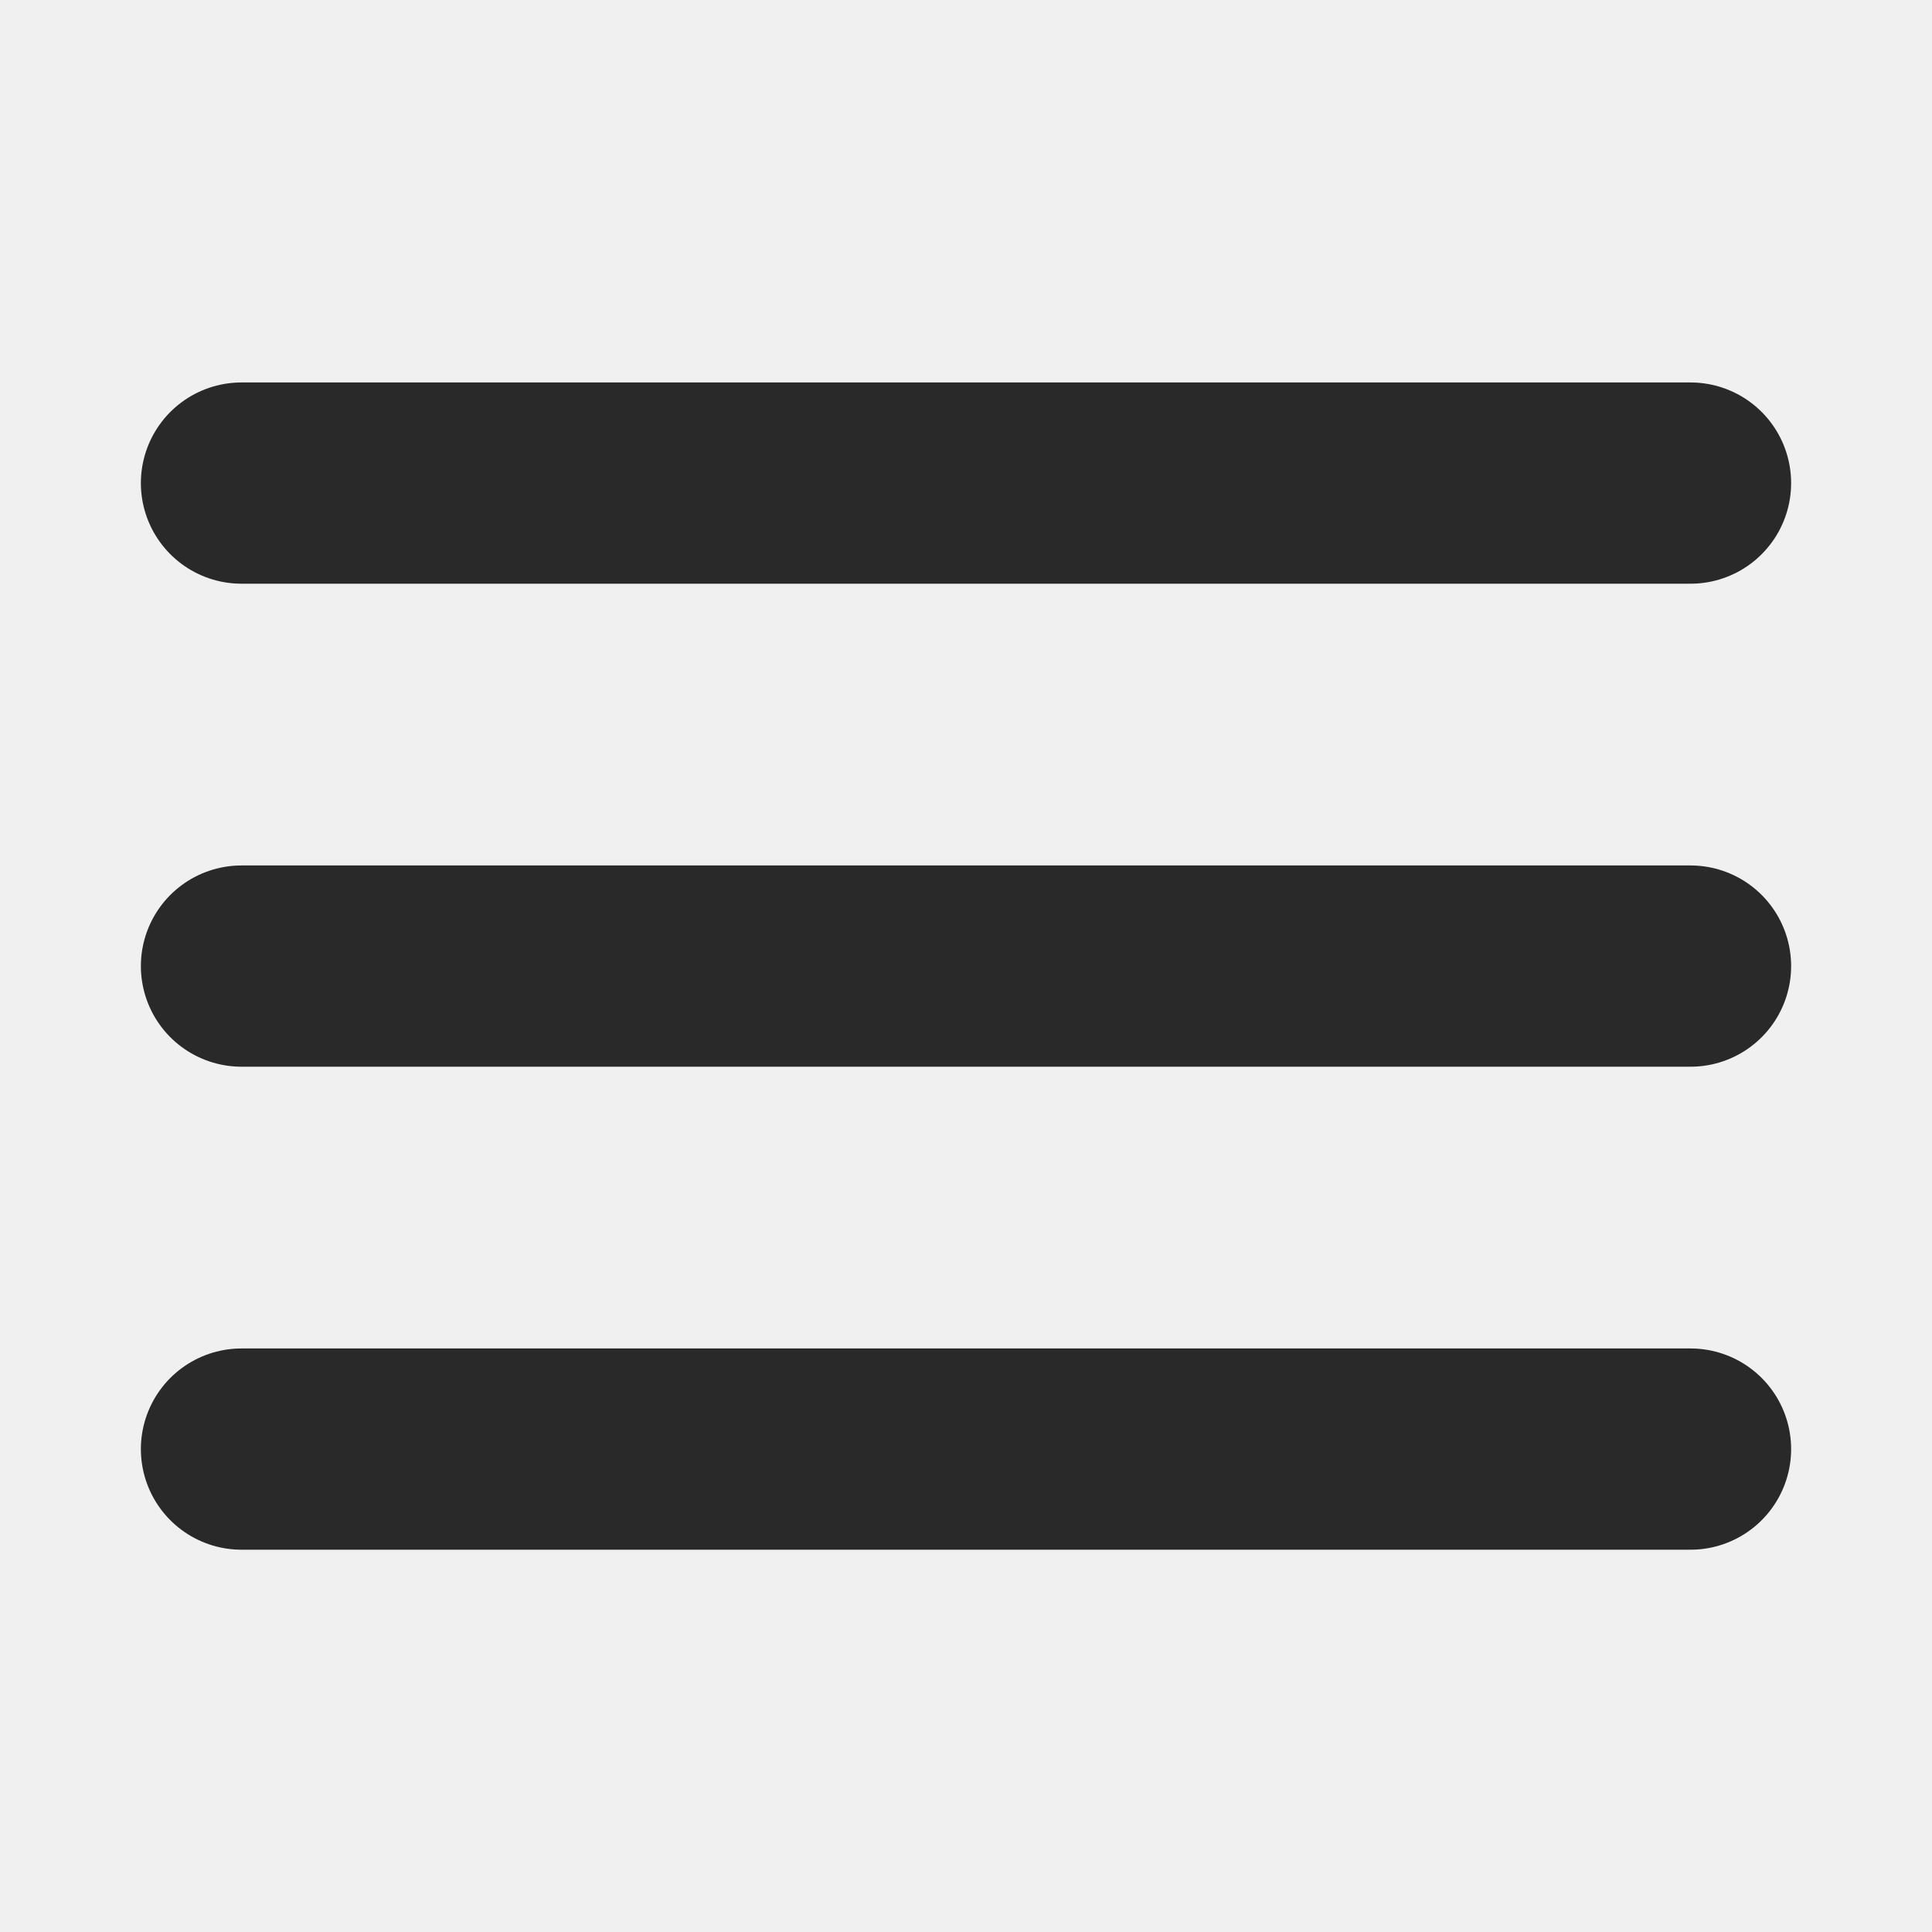
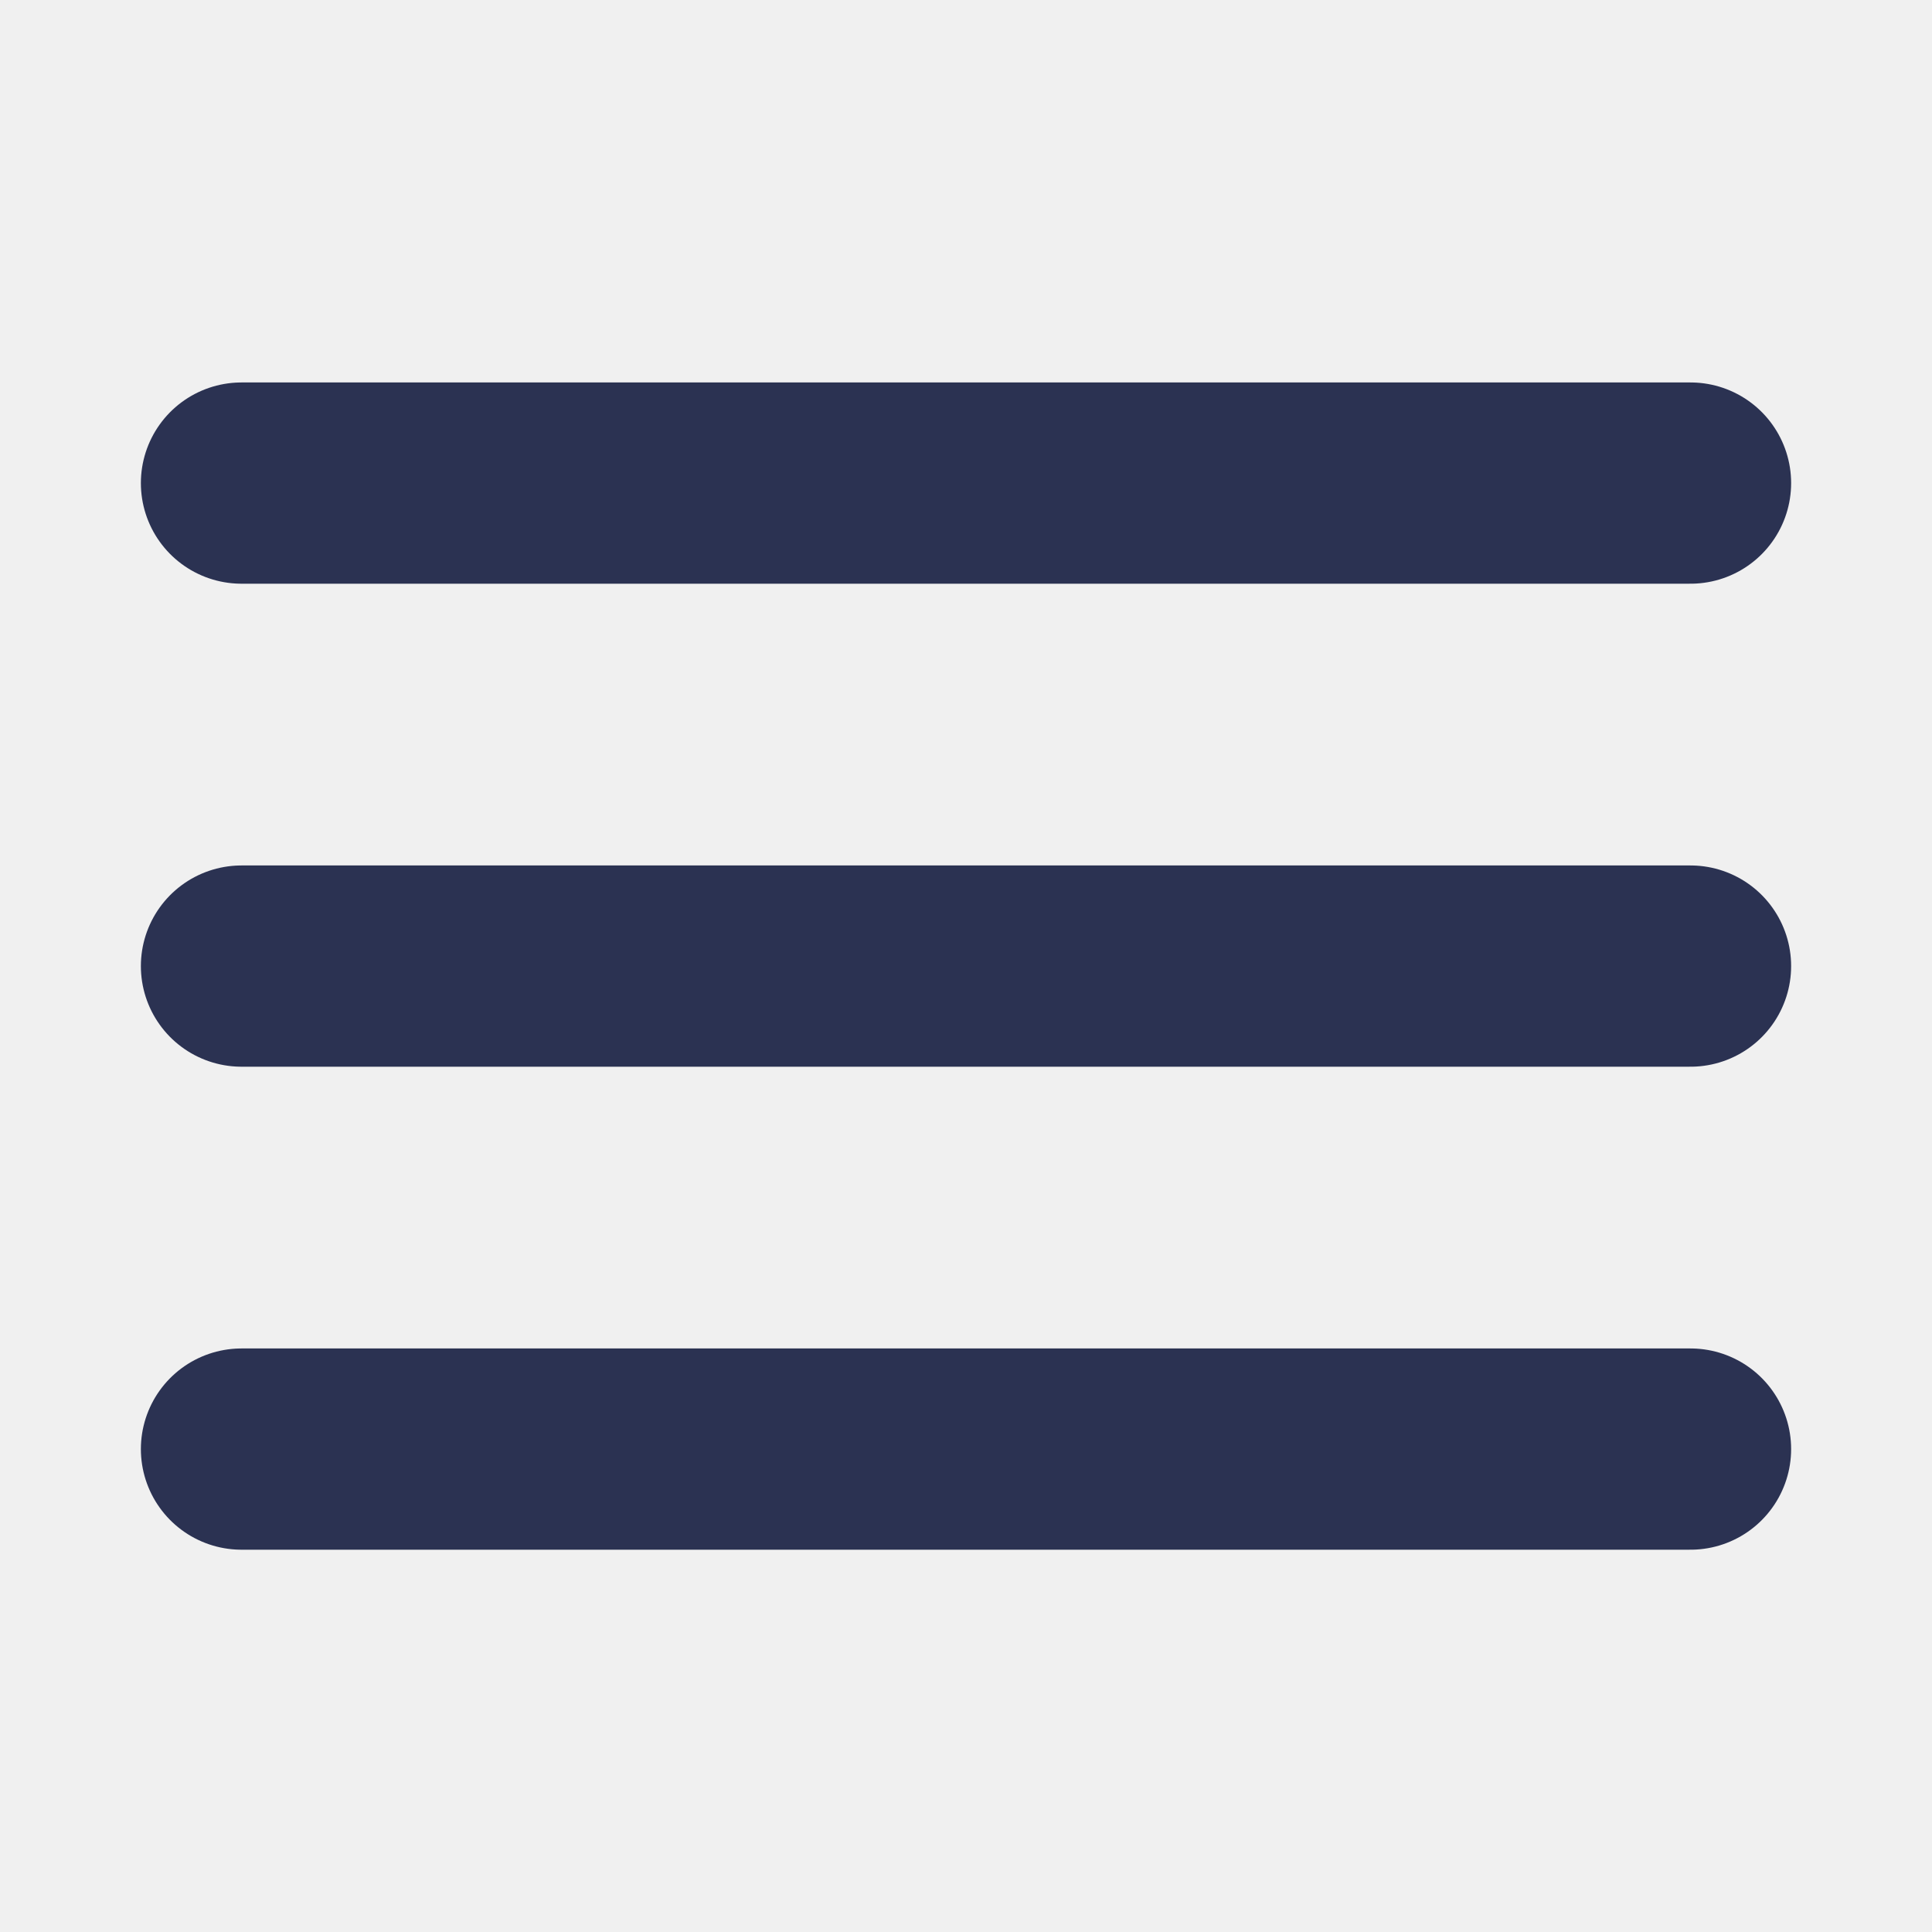
- <svg xmlns="http://www.w3.org/2000/svg" width="42px" height="42px" viewBox="0 0 24 24" fill="none">
+ <svg xmlns="http://www.w3.org/2000/svg" width="42px" height="42px" viewBox="0 0 24 24" fill="#fff">
  <g clip-path="url(#clip0_429_11066)">
-     <path d="M3 6.001H21M3 12.001H21M3 18.001H21" stroke="#292929" stroke-width="2.5" stroke-linecap="round" stroke-linejoin="round" />
+     <path d="M3 6.001H21M3 12.001H21M3 18.001H21" stroke="#2b3252" stroke-width="2.5" stroke-linecap="round" stroke-linejoin="round" />
  </g>
  <defs>
    <clipPath id="clip0_429_11066">
      <rect width="24" height="24" fill="white" transform="translate(0 0.000915527)" />
    </clipPath>
  </defs>
</svg>
